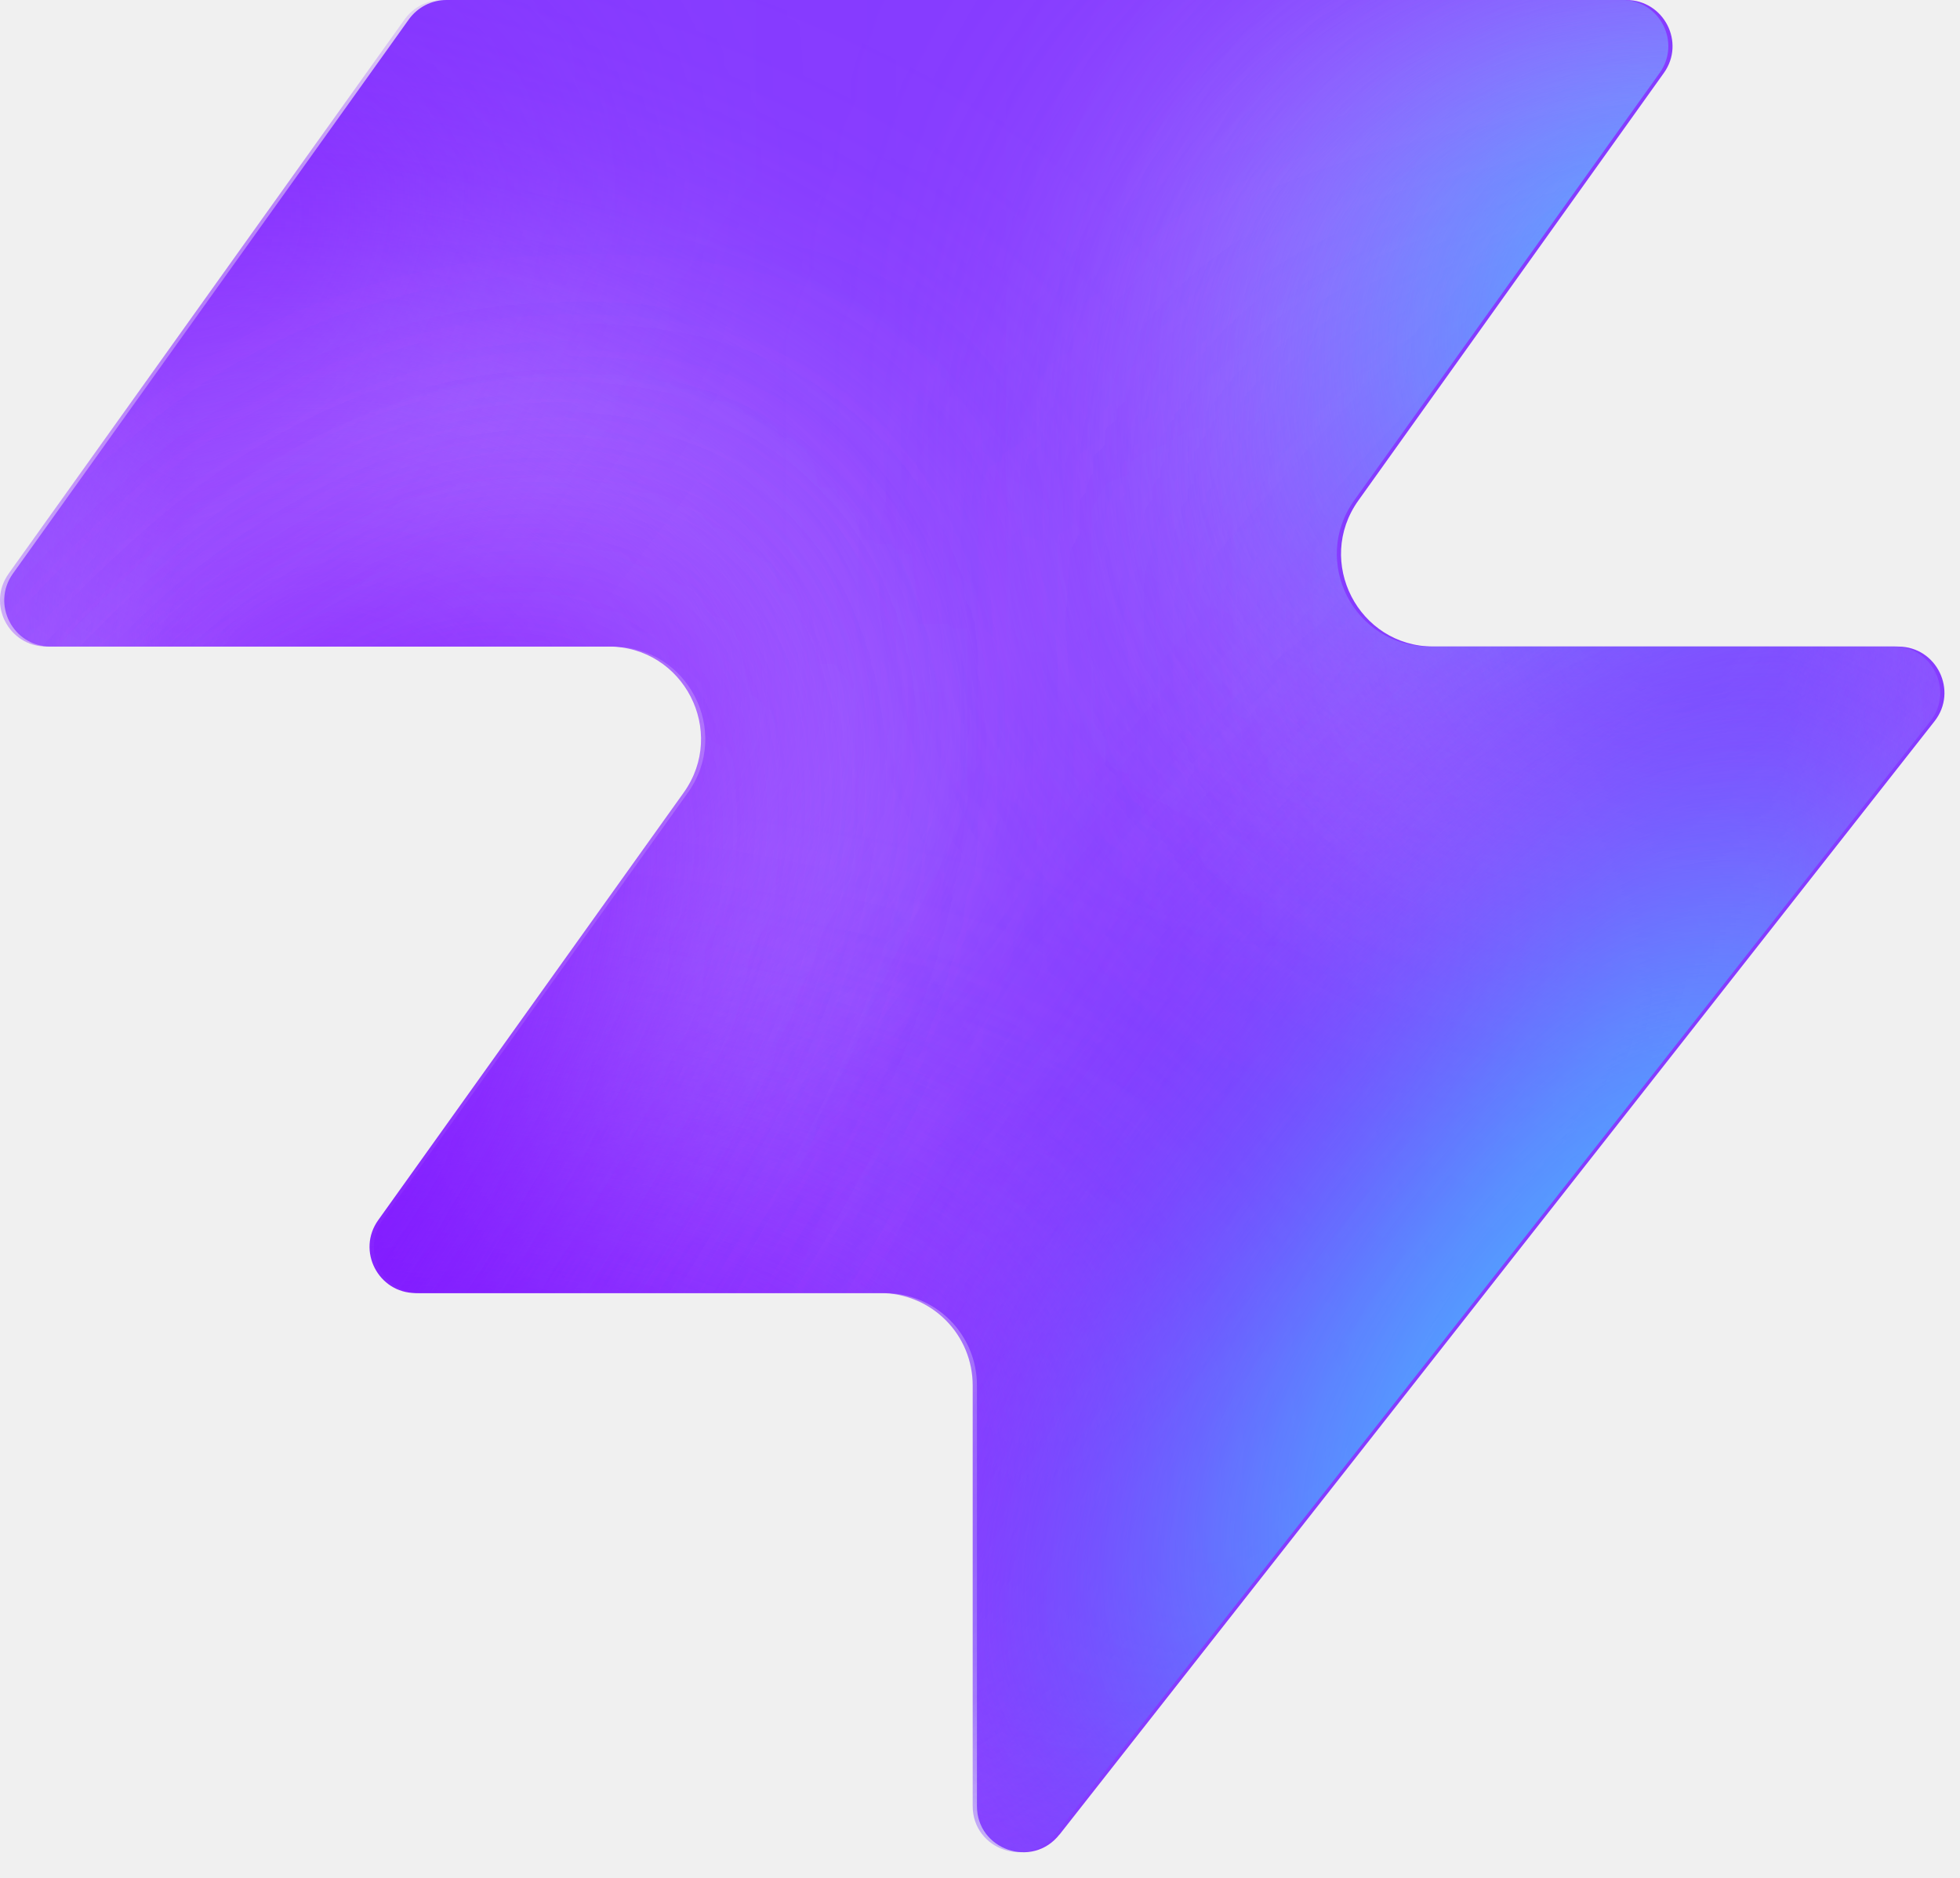
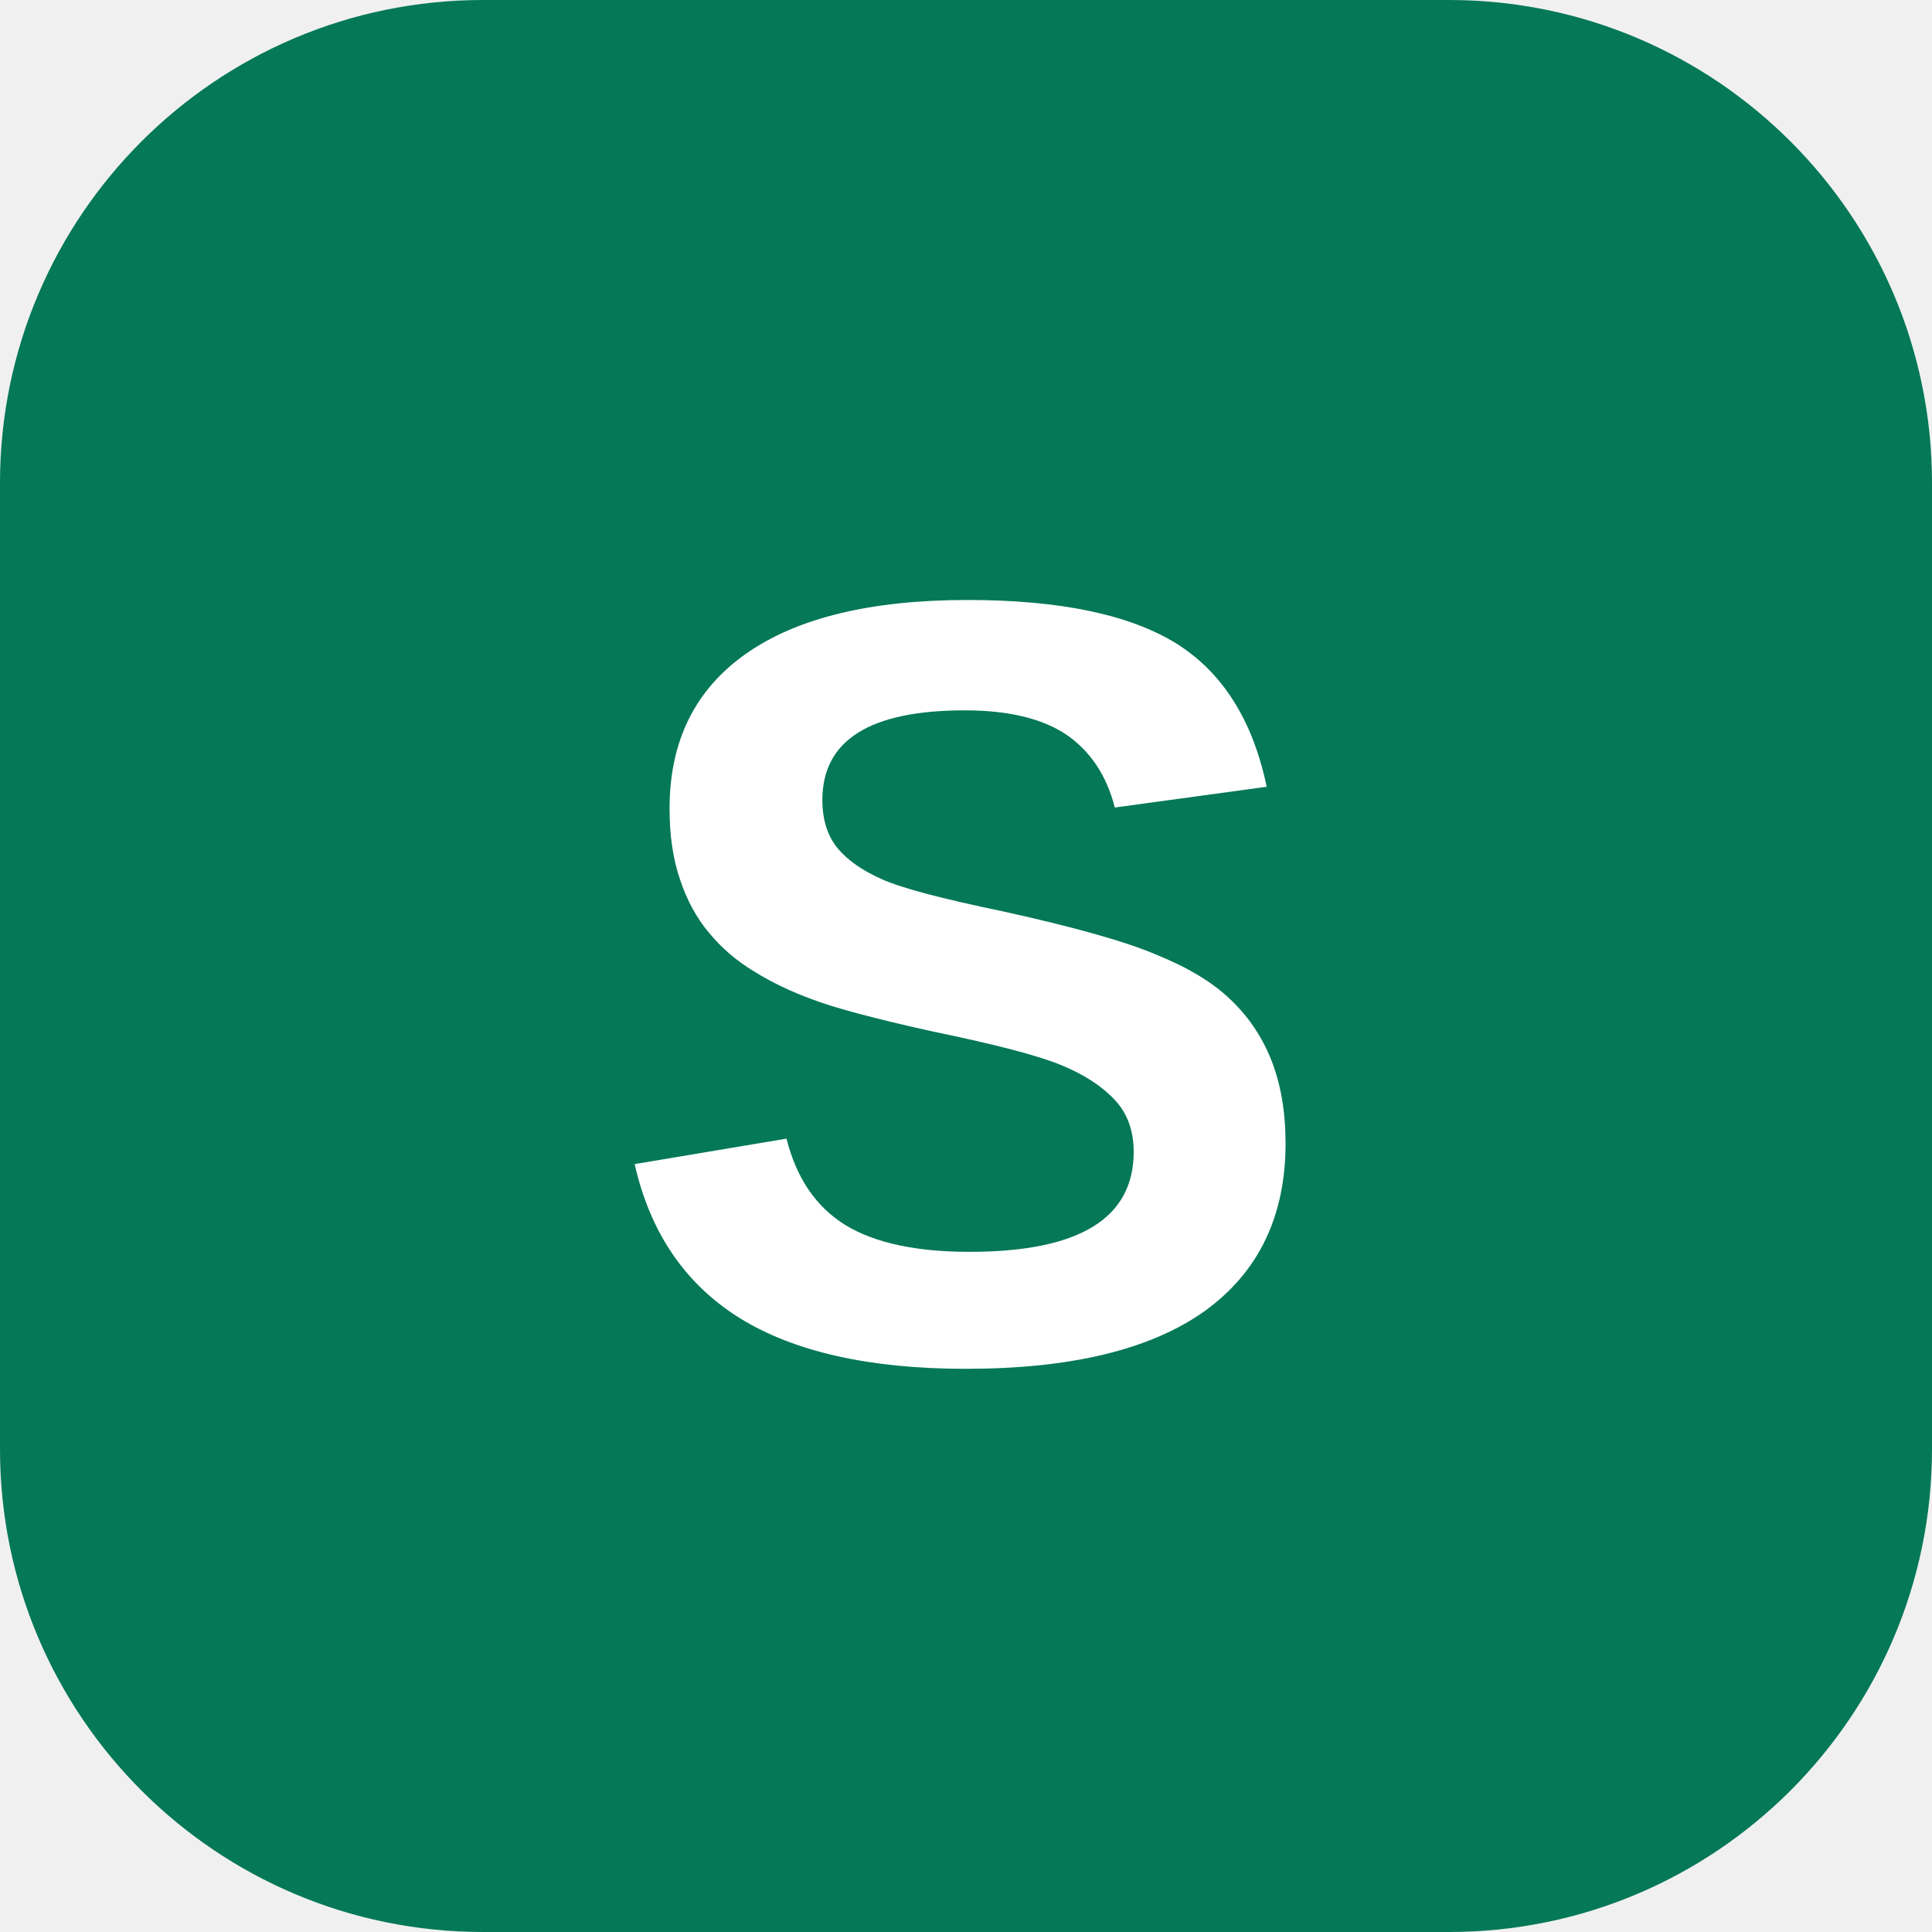
- <svg xmlns="http://www.w3.org/2000/svg" width="48" height="46" fill="none" viewBox="0 0 48 46">
-   <path fill="#863bff" d="M25.946 44.938c-.664.845-2.021.375-2.021-.698V33.937a2.26 2.26 0 0 0-2.262-2.262H10.287c-.92 0-1.456-1.04-.92-1.788l7.48-10.471c1.07-1.497 0-3.578-1.842-3.578H1.237c-.92 0-1.456-1.04-.92-1.788L10.013.474c.214-.297.556-.474.92-.474h28.894c.92 0 1.456 1.04.92 1.788l-7.48 10.471c-1.07 1.498 0 3.579 1.842 3.579h11.377c.943 0 1.473 1.088.89 1.83L25.947 44.94z" style="fill:#863bff;fill:color(display-p3 .525 .23 1);fill-opacity:1" />
-   <mask id="a" width="48" height="46" x="0" y="0" maskUnits="userSpaceOnUse" style="mask-type:alpha">
-     <path fill="#000" d="M25.842 44.938c-.664.844-2.021.375-2.021-.698V33.937a2.26 2.26 0 0 0-2.262-2.262H10.183c-.92 0-1.456-1.04-.92-1.788l7.48-10.471c1.07-1.498 0-3.579-1.842-3.579H1.133c-.92 0-1.456-1.04-.92-1.787L9.91.473c.214-.297.556-.474.92-.474h28.894c.92 0 1.456 1.04.92 1.788l-7.48 10.471c-1.07 1.498 0 3.578 1.842 3.578h11.377c.943 0 1.473 1.088.89 1.832L25.843 44.94z" style="fill:#000;fill-opacity:1" />
-   </mask>
-   <g mask="url(#a)">
-     <g filter="url(#b)">
-       <ellipse cx="5.508" cy="14.704" fill="#ede6ff" rx="5.508" ry="14.704" style="fill:#ede6ff;fill:color(display-p3 .927 .903 1);fill-opacity:1" transform="matrix(.00324 1 1 -.00324 -4.47 31.516)" />
-     </g>
-     <g filter="url(#c)">
-       <ellipse cx="10.399" cy="29.851" fill="#ede6ff" rx="10.399" ry="29.851" style="fill:#ede6ff;fill:color(display-p3 .927 .903 1);fill-opacity:1" transform="matrix(.00324 1 1 -.00324 -39.328 7.883)" />
-     </g>
-     <g filter="url(#d)">
-       <ellipse cx="5.508" cy="30.487" fill="#7e14ff" rx="5.508" ry="30.487" style="fill:#7e14ff;fill:color(display-p3 .492 .077 1);fill-opacity:1" transform="rotate(89.814 -25.913 -14.639)scale(1 -1)" />
-     </g>
-     <g filter="url(#e)">
-       <ellipse cx="5.508" cy="30.599" fill="#7e14ff" rx="5.508" ry="30.599" style="fill:#7e14ff;fill:color(display-p3 .492 .077 1);fill-opacity:1" transform="rotate(89.814 -32.644 -3.334)scale(1 -1)" />
-     </g>
-     <g filter="url(#f)">
-       <ellipse cx="5.508" cy="30.599" fill="#7e14ff" rx="5.508" ry="30.599" style="fill:#7e14ff;fill:color(display-p3 .492 .077 1);fill-opacity:1" transform="matrix(.00324 1 1 -.00324 -34.34 30.47)" />
-     </g>
-     <g filter="url(#g)">
-       <ellipse cx="14.072" cy="22.078" fill="#ede6ff" rx="14.072" ry="22.078" style="fill:#ede6ff;fill:color(display-p3 .927 .903 1);fill-opacity:1" transform="rotate(93.35 24.506 48.493)scale(-1 1)" />
-     </g>
-     <g filter="url(#h)">
-       <ellipse cx="3.47" cy="21.501" fill="#7e14ff" rx="3.47" ry="21.501" style="fill:#7e14ff;fill:color(display-p3 .492 .077 1);fill-opacity:1" transform="rotate(89.009 28.708 47.59)scale(-1 1)" />
-     </g>
-     <g filter="url(#i)">
-       <ellipse cx="3.47" cy="21.501" fill="#7e14ff" rx="3.47" ry="21.501" style="fill:#7e14ff;fill:color(display-p3 .492 .077 1);fill-opacity:1" transform="rotate(89.009 28.708 47.59)scale(-1 1)" />
-     </g>
-     <g filter="url(#j)">
-       <ellipse cx=".387" cy="8.972" fill="#7e14ff" rx="4.407" ry="29.108" style="fill:#7e14ff;fill:color(display-p3 .492 .077 1);fill-opacity:1" transform="rotate(39.51 .387 8.972)" />
-     </g>
-     <g filter="url(#k)">
-       <ellipse cx="47.523" cy="-6.092" fill="#7e14ff" rx="4.407" ry="29.108" style="fill:#7e14ff;fill:color(display-p3 .492 .077 1);fill-opacity:1" transform="rotate(37.892 47.523 -6.092)" />
-     </g>
-     <g filter="url(#l)">
-       <ellipse cx="41.412" cy="6.333" fill="#47bfff" rx="5.971" ry="9.665" style="fill:#47bfff;fill:color(display-p3 .28 .748 1);fill-opacity:1" transform="rotate(37.892 41.412 6.333)" />
-     </g>
-     <g filter="url(#m)">
-       <ellipse cx="-1.879" cy="38.332" fill="#7e14ff" rx="4.407" ry="29.108" style="fill:#7e14ff;fill:color(display-p3 .492 .077 1);fill-opacity:1" transform="rotate(37.892 -1.88 38.332)" />
-     </g>
-     <g filter="url(#n)">
-       <ellipse cx="-1.879" cy="38.332" fill="#7e14ff" rx="4.407" ry="29.108" style="fill:#7e14ff;fill:color(display-p3 .492 .077 1);fill-opacity:1" transform="rotate(37.892 -1.88 38.332)" />
-     </g>
-     <g filter="url(#o)">
-       <ellipse cx="35.651" cy="29.907" fill="#7e14ff" rx="4.407" ry="29.108" style="fill:#7e14ff;fill:color(display-p3 .492 .077 1);fill-opacity:1" transform="rotate(37.892 35.651 29.907)" />
-     </g>
-     <g filter="url(#p)">
-       <ellipse cx="38.418" cy="32.4" fill="#47bfff" rx="5.971" ry="15.297" style="fill:#47bfff;fill:color(display-p3 .28 .748 1);fill-opacity:1" transform="rotate(37.892 38.418 32.4)" />
-     </g>
-   </g>
-   <defs>
-     <filter id="b" width="60.045" height="41.654" x="-19.77" y="16.149" color-interpolation-filters="sRGB" filterUnits="userSpaceOnUse">
-       <feFlood flood-opacity="0" result="BackgroundImageFix" />
-       <feBlend in="SourceGraphic" in2="BackgroundImageFix" result="shape" />
-       <feGaussianBlur result="effect1_foregroundBlur_2002_17158" stdDeviation="7.659" />
-     </filter>
-     <filter id="c" width="90.34" height="51.437" x="-54.613" y="-7.533" color-interpolation-filters="sRGB" filterUnits="userSpaceOnUse">
-       <feFlood flood-opacity="0" result="BackgroundImageFix" />
-       <feBlend in="SourceGraphic" in2="BackgroundImageFix" result="shape" />
-       <feGaussianBlur result="effect1_foregroundBlur_2002_17158" stdDeviation="7.659" />
-     </filter>
-     <filter id="d" width="79.355" height="29.4" x="-49.64" y="2.03" color-interpolation-filters="sRGB" filterUnits="userSpaceOnUse">
-       <feFlood flood-opacity="0" result="BackgroundImageFix" />
-       <feBlend in="SourceGraphic" in2="BackgroundImageFix" result="shape" />
-       <feGaussianBlur result="effect1_foregroundBlur_2002_17158" stdDeviation="4.596" />
-     </filter>
-     <filter id="e" width="79.579" height="29.4" x="-45.045" y="20.029" color-interpolation-filters="sRGB" filterUnits="userSpaceOnUse">
-       <feFlood flood-opacity="0" result="BackgroundImageFix" />
-       <feBlend in="SourceGraphic" in2="BackgroundImageFix" result="shape" />
-       <feGaussianBlur result="effect1_foregroundBlur_2002_17158" stdDeviation="4.596" />
-     </filter>
-     <filter id="f" width="79.579" height="29.4" x="-43.513" y="21.178" color-interpolation-filters="sRGB" filterUnits="userSpaceOnUse">
-       <feFlood flood-opacity="0" result="BackgroundImageFix" />
-       <feBlend in="SourceGraphic" in2="BackgroundImageFix" result="shape" />
-       <feGaussianBlur result="effect1_foregroundBlur_2002_17158" stdDeviation="4.596" />
-     </filter>
-     <filter id="g" width="74.749" height="58.852" x="15.756" y="-17.901" color-interpolation-filters="sRGB" filterUnits="userSpaceOnUse">
-       <feFlood flood-opacity="0" result="BackgroundImageFix" />
-       <feBlend in="SourceGraphic" in2="BackgroundImageFix" result="shape" />
-       <feGaussianBlur result="effect1_foregroundBlur_2002_17158" stdDeviation="7.659" />
-     </filter>
-     <filter id="h" width="61.377" height="25.362" x="23.548" y="2.284" color-interpolation-filters="sRGB" filterUnits="userSpaceOnUse">
-       <feFlood flood-opacity="0" result="BackgroundImageFix" />
-       <feBlend in="SourceGraphic" in2="BackgroundImageFix" result="shape" />
-       <feGaussianBlur result="effect1_foregroundBlur_2002_17158" stdDeviation="4.596" />
-     </filter>
-     <filter id="i" width="61.377" height="25.362" x="23.548" y="2.284" color-interpolation-filters="sRGB" filterUnits="userSpaceOnUse">
-       <feFlood flood-opacity="0" result="BackgroundImageFix" />
-       <feBlend in="SourceGraphic" in2="BackgroundImageFix" result="shape" />
-       <feGaussianBlur result="effect1_foregroundBlur_2002_17158" stdDeviation="4.596" />
-     </filter>
-     <filter id="j" width="56.045" height="63.649" x="-27.636" y="-22.853" color-interpolation-filters="sRGB" filterUnits="userSpaceOnUse">
-       <feFlood flood-opacity="0" result="BackgroundImageFix" />
-       <feBlend in="SourceGraphic" in2="BackgroundImageFix" result="shape" />
-       <feGaussianBlur result="effect1_foregroundBlur_2002_17158" stdDeviation="4.596" />
-     </filter>
-     <filter id="k" width="54.814" height="64.646" x="20.116" y="-38.415" color-interpolation-filters="sRGB" filterUnits="userSpaceOnUse">
-       <feFlood flood-opacity="0" result="BackgroundImageFix" />
-       <feBlend in="SourceGraphic" in2="BackgroundImageFix" result="shape" />
-       <feGaussianBlur result="effect1_foregroundBlur_2002_17158" stdDeviation="4.596" />
-     </filter>
-     <filter id="l" width="33.541" height="35.313" x="24.641" y="-11.323" color-interpolation-filters="sRGB" filterUnits="userSpaceOnUse">
-       <feFlood flood-opacity="0" result="BackgroundImageFix" />
-       <feBlend in="SourceGraphic" in2="BackgroundImageFix" result="shape" />
-       <feGaussianBlur result="effect1_foregroundBlur_2002_17158" stdDeviation="4.596" />
-     </filter>
-     <filter id="m" width="54.814" height="64.646" x="-29.286" y="6.009" color-interpolation-filters="sRGB" filterUnits="userSpaceOnUse">
-       <feFlood flood-opacity="0" result="BackgroundImageFix" />
-       <feBlend in="SourceGraphic" in2="BackgroundImageFix" result="shape" />
-       <feGaussianBlur result="effect1_foregroundBlur_2002_17158" stdDeviation="4.596" />
-     </filter>
-     <filter id="n" width="54.814" height="64.646" x="-29.286" y="6.009" color-interpolation-filters="sRGB" filterUnits="userSpaceOnUse">
-       <feFlood flood-opacity="0" result="BackgroundImageFix" />
-       <feBlend in="SourceGraphic" in2="BackgroundImageFix" result="shape" />
-       <feGaussianBlur result="effect1_foregroundBlur_2002_17158" stdDeviation="4.596" />
-     </filter>
-     <filter id="o" width="54.814" height="64.646" x="8.244" y="-2.416" color-interpolation-filters="sRGB" filterUnits="userSpaceOnUse">
-       <feFlood flood-opacity="0" result="BackgroundImageFix" />
-       <feBlend in="SourceGraphic" in2="BackgroundImageFix" result="shape" />
-       <feGaussianBlur result="effect1_foregroundBlur_2002_17158" stdDeviation="4.596" />
-     </filter>
-     <filter id="p" width="39.409" height="43.623" x="18.713" y="10.588" color-interpolation-filters="sRGB" filterUnits="userSpaceOnUse">
-       <feFlood flood-opacity="0" result="BackgroundImageFix" />
-       <feBlend in="SourceGraphic" in2="BackgroundImageFix" result="shape" />
-       <feGaussianBlur result="effect1_foregroundBlur_2002_17158" stdDeviation="4.596" />
-     </filter>
-   </defs>
+ <svg xmlns="http://www.w3.org/2000/svg" viewBox="0 0 32 32">
+   <rect width="32" height="32" rx="8" fill="#047857" />
+   <text x="16" y="22.5" font-family="Arial, sans-serif" font-size="18" font-weight="700" text-anchor="middle" fill="#fff">S</text>
</svg>
